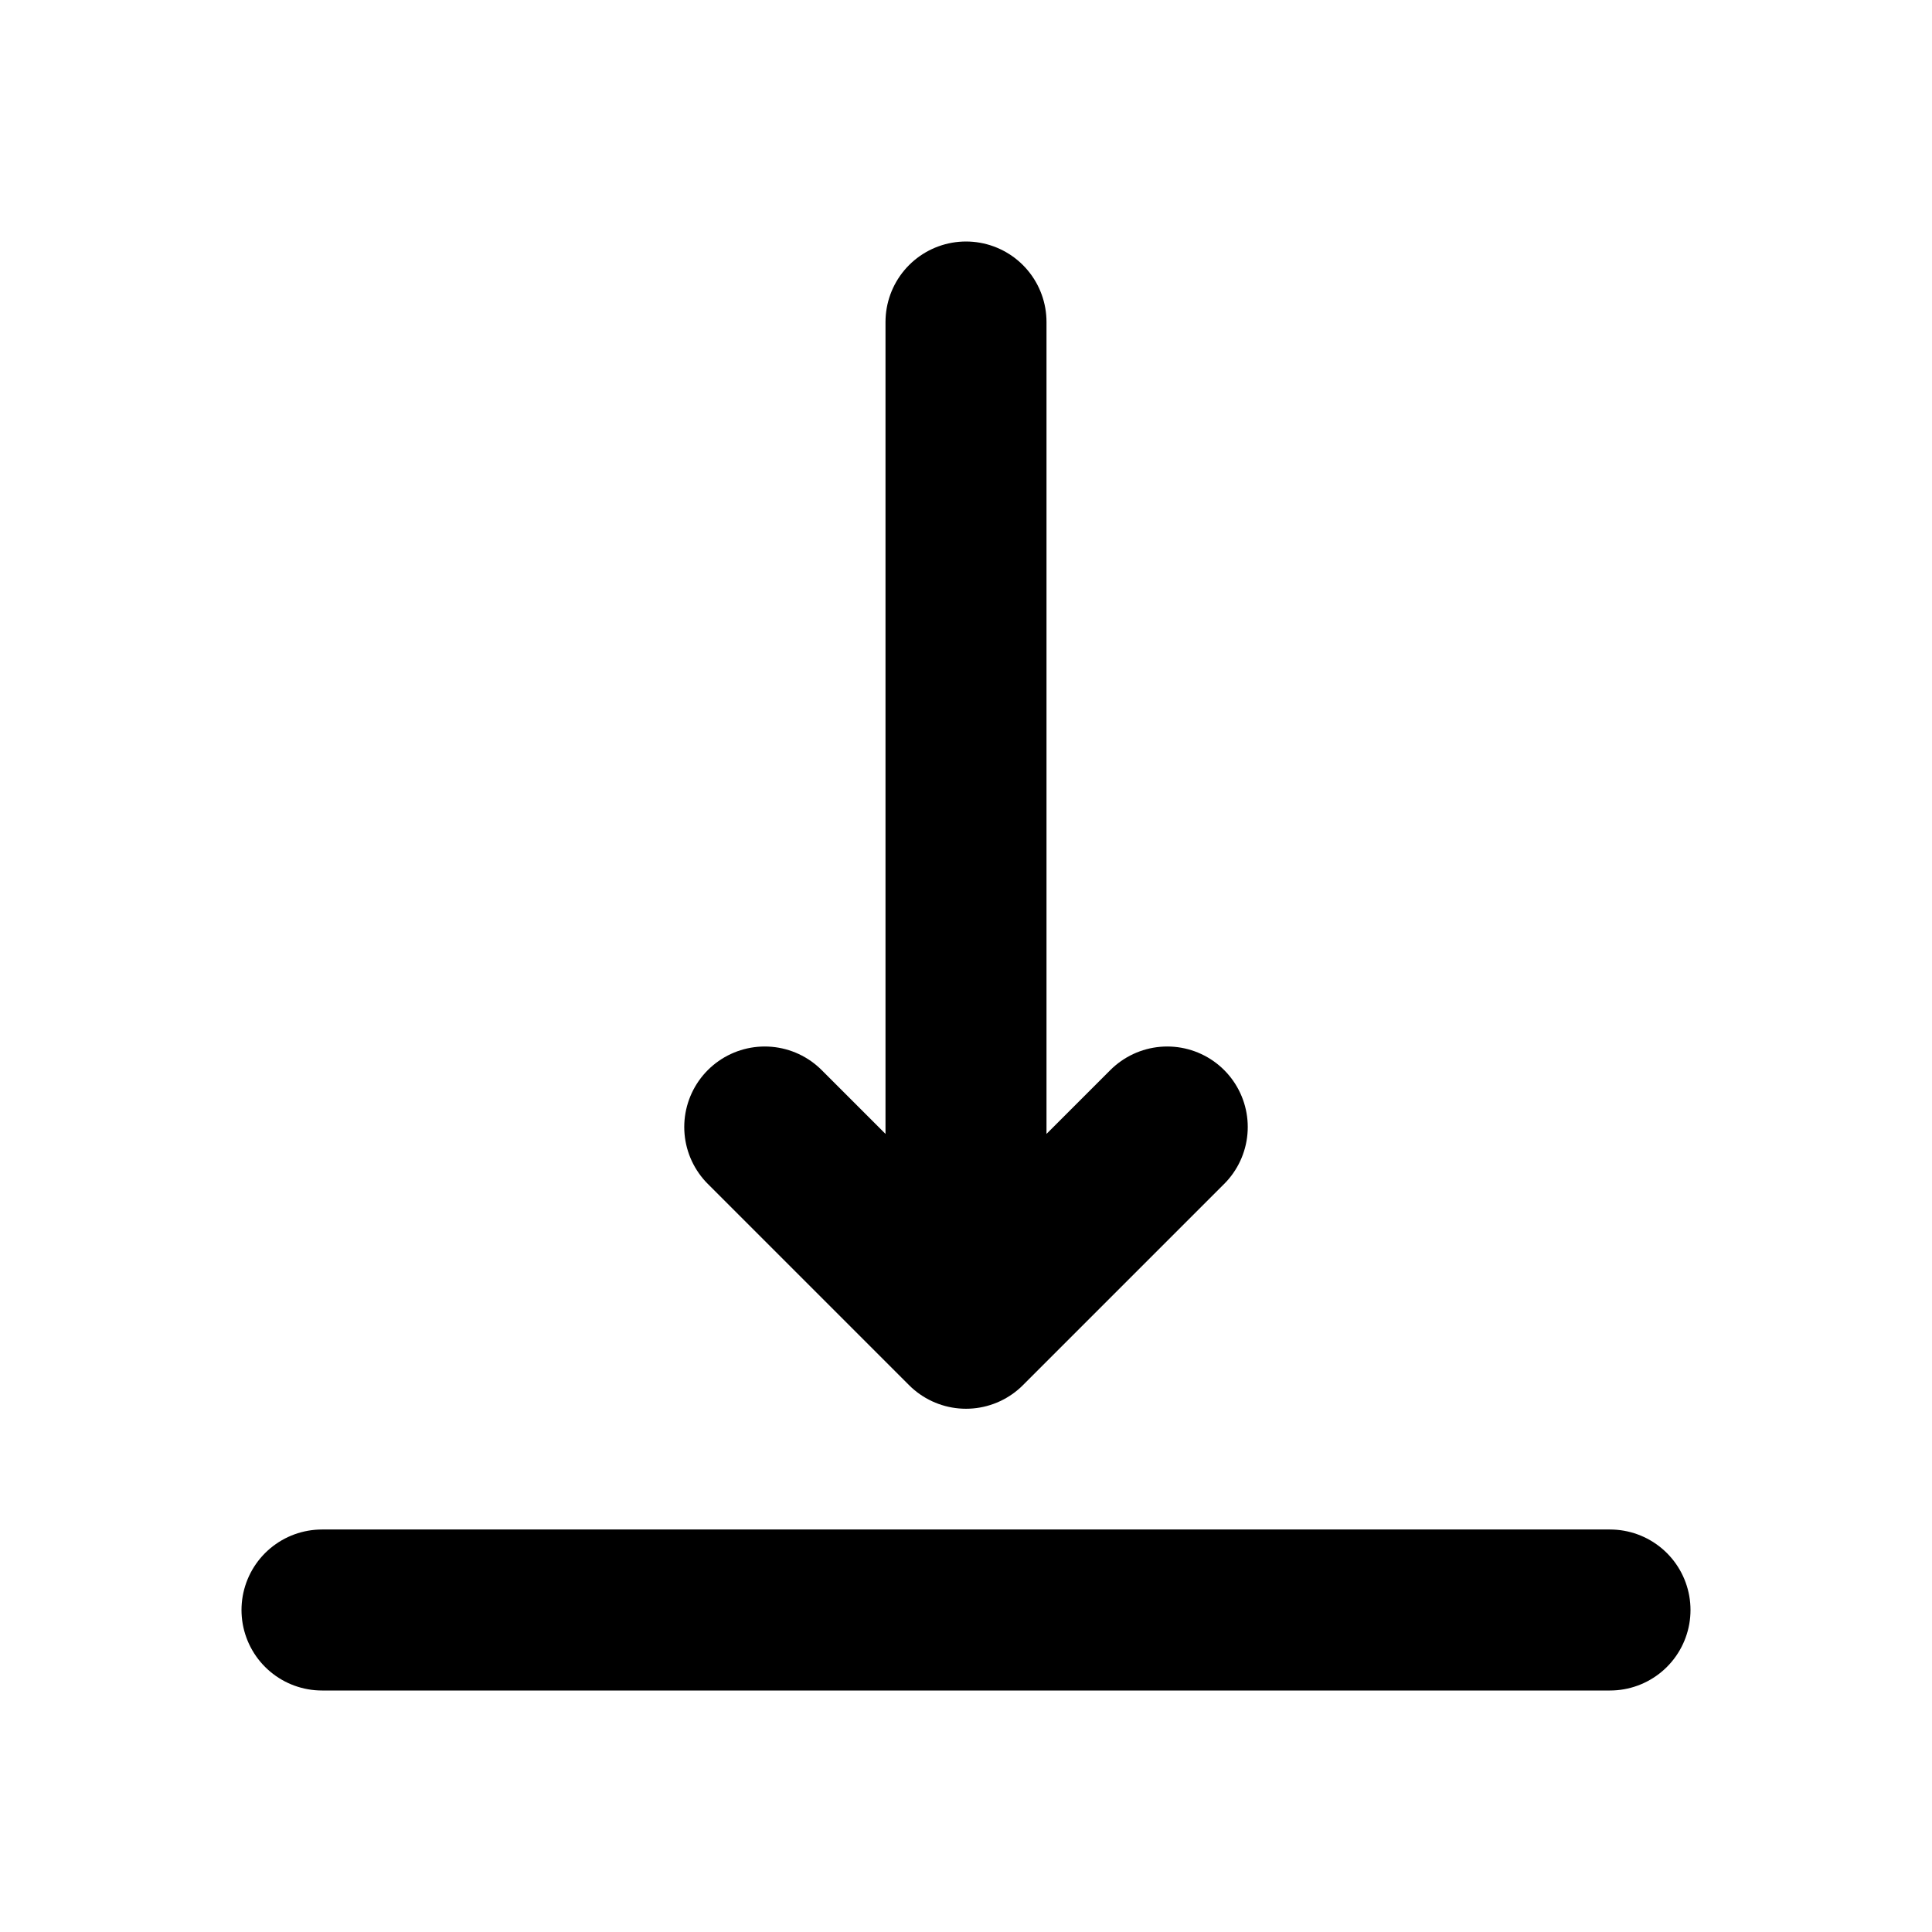
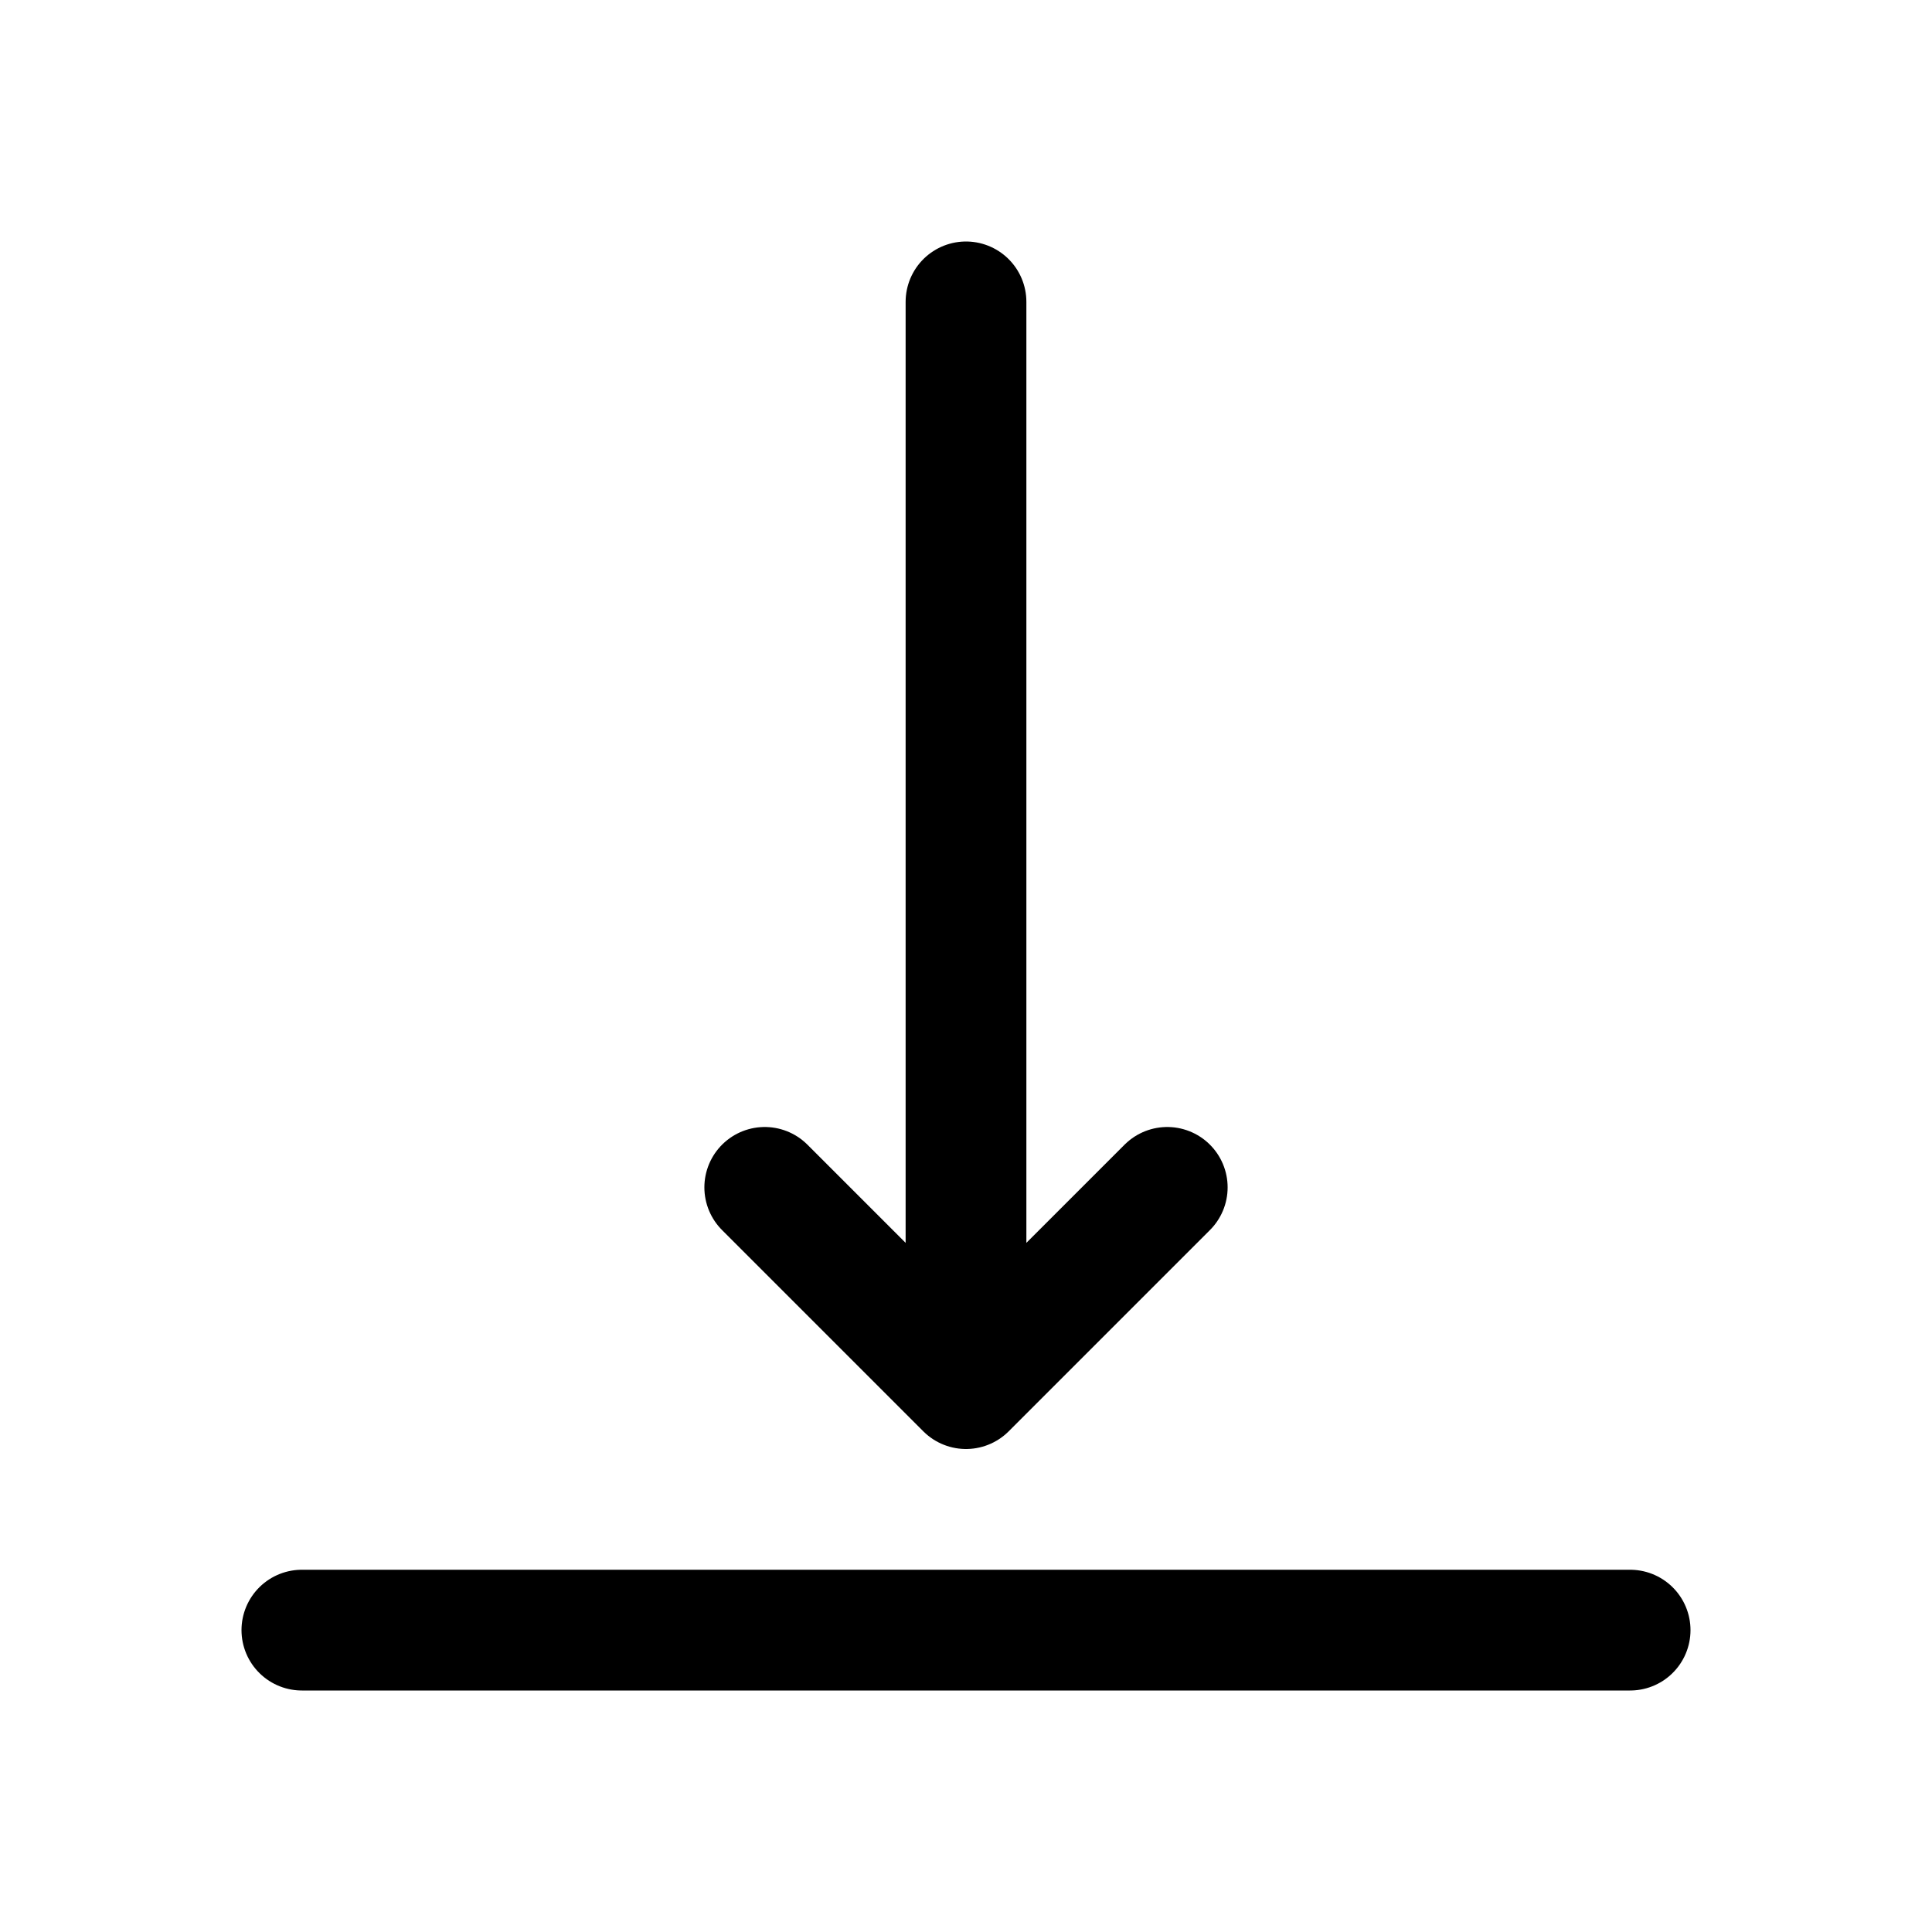
<svg xmlns="http://www.w3.org/2000/svg" viewBox="0 0 24 24" width="24" height="24">
-   <path d="M4 20L20 20" fill="none" stroke="currentColor" stroke-width="2" stroke-linecap="round" stroke-linejoin="round" />
-   <path d="M12 4L12 16.5M9.5 14L12 16.5L14.5 14" fill="none" stroke="currentColor" stroke-width="2" stroke-linecap="round" stroke-linejoin="round" />
+   <path d="M3.75 20.25L20.25 20.25" fill="none" stroke="currentColor" stroke-width="1.5" stroke-linecap="round" stroke-linejoin="round" />
+   <path d="M12 3.75L12 17.25M9.5 14.75L12 17.25L14.5 14.75" fill="none" stroke="currentColor" stroke-width="1.5" stroke-linecap="round" stroke-linejoin="round" />
</svg>
